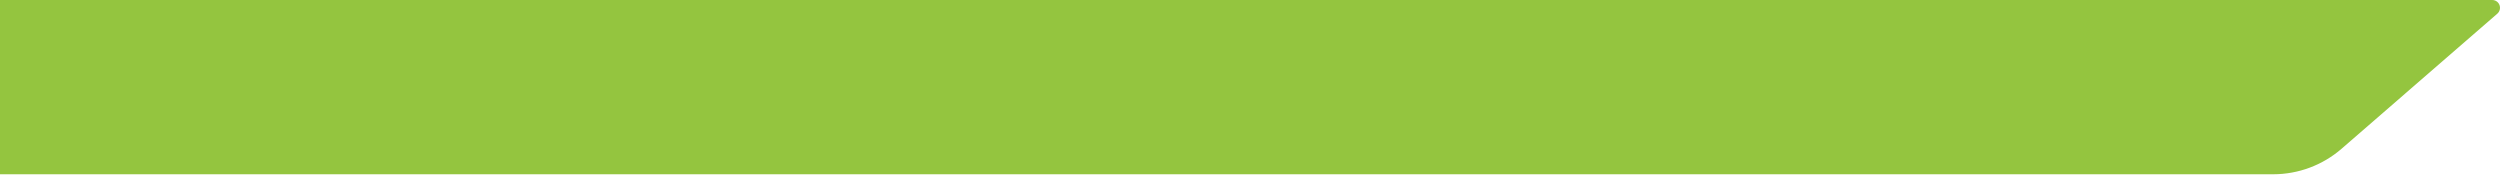
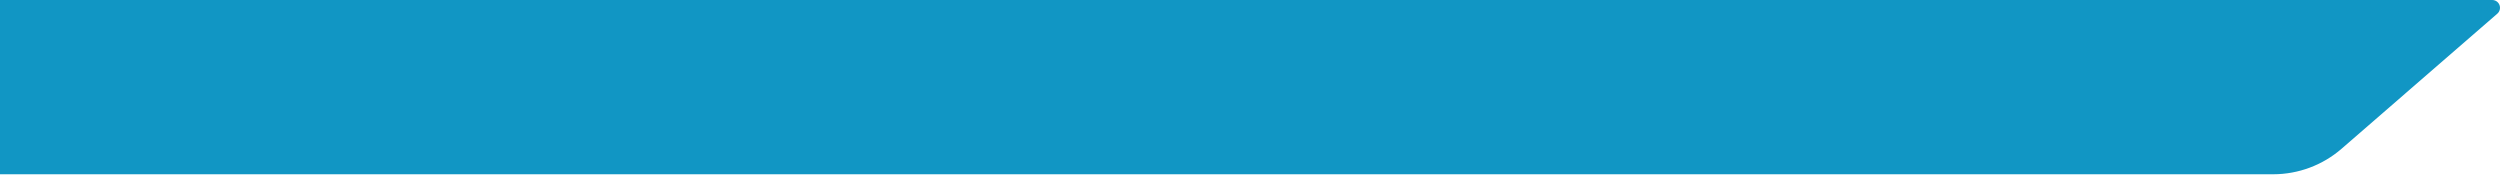
<svg xmlns="http://www.w3.org/2000/svg" viewBox="0 0 2438.83 170">
  <defs>
-     <style>.cls-1{fill:#94c53f;}</style>
+     <style>.cls-1{fill:#1196c4;}</style>
  </defs>
  <g id="Layer_2" data-name="Layer 2">
    <g id="Layer_1-2" data-name="Layer 1">
      <path class="cls-1" d="M2217.54,170H0V0H2431.21a7.6,7.6,0,0,1,5,13.34L2284.32,145.07A101.92,101.92,0,0,1,2217.54,170Z" />
    </g>
  </g>
</svg>
